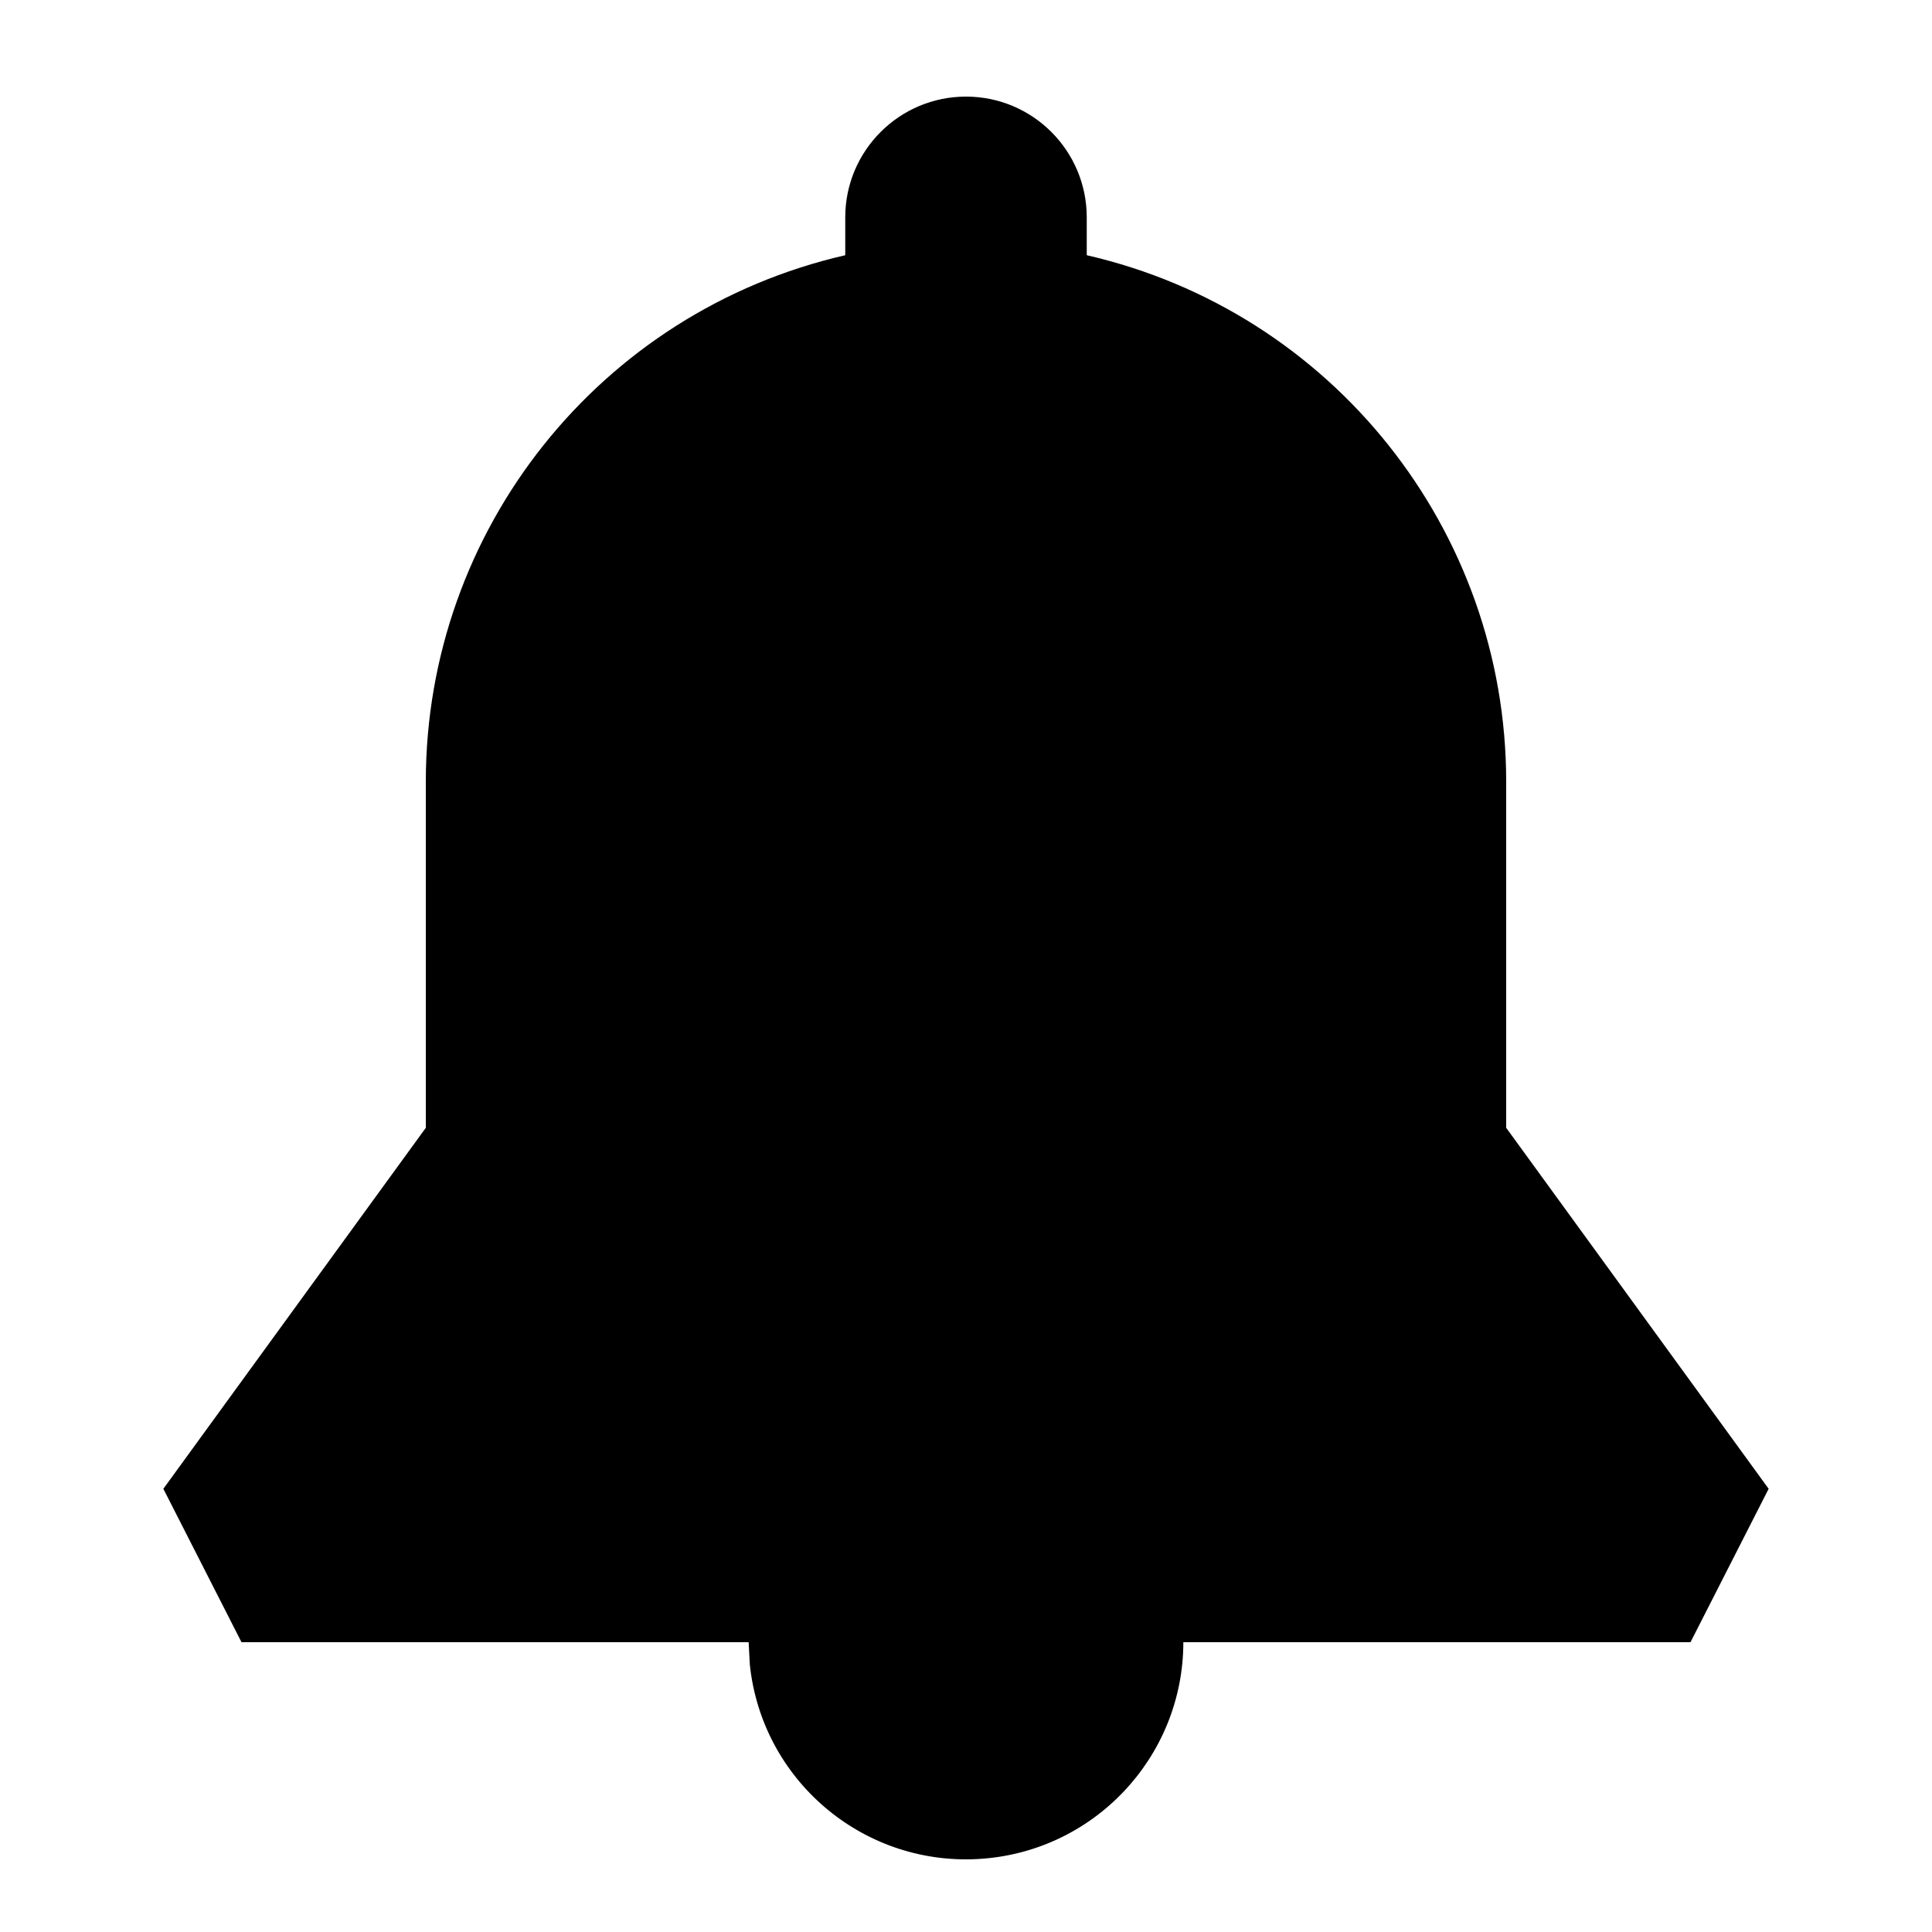
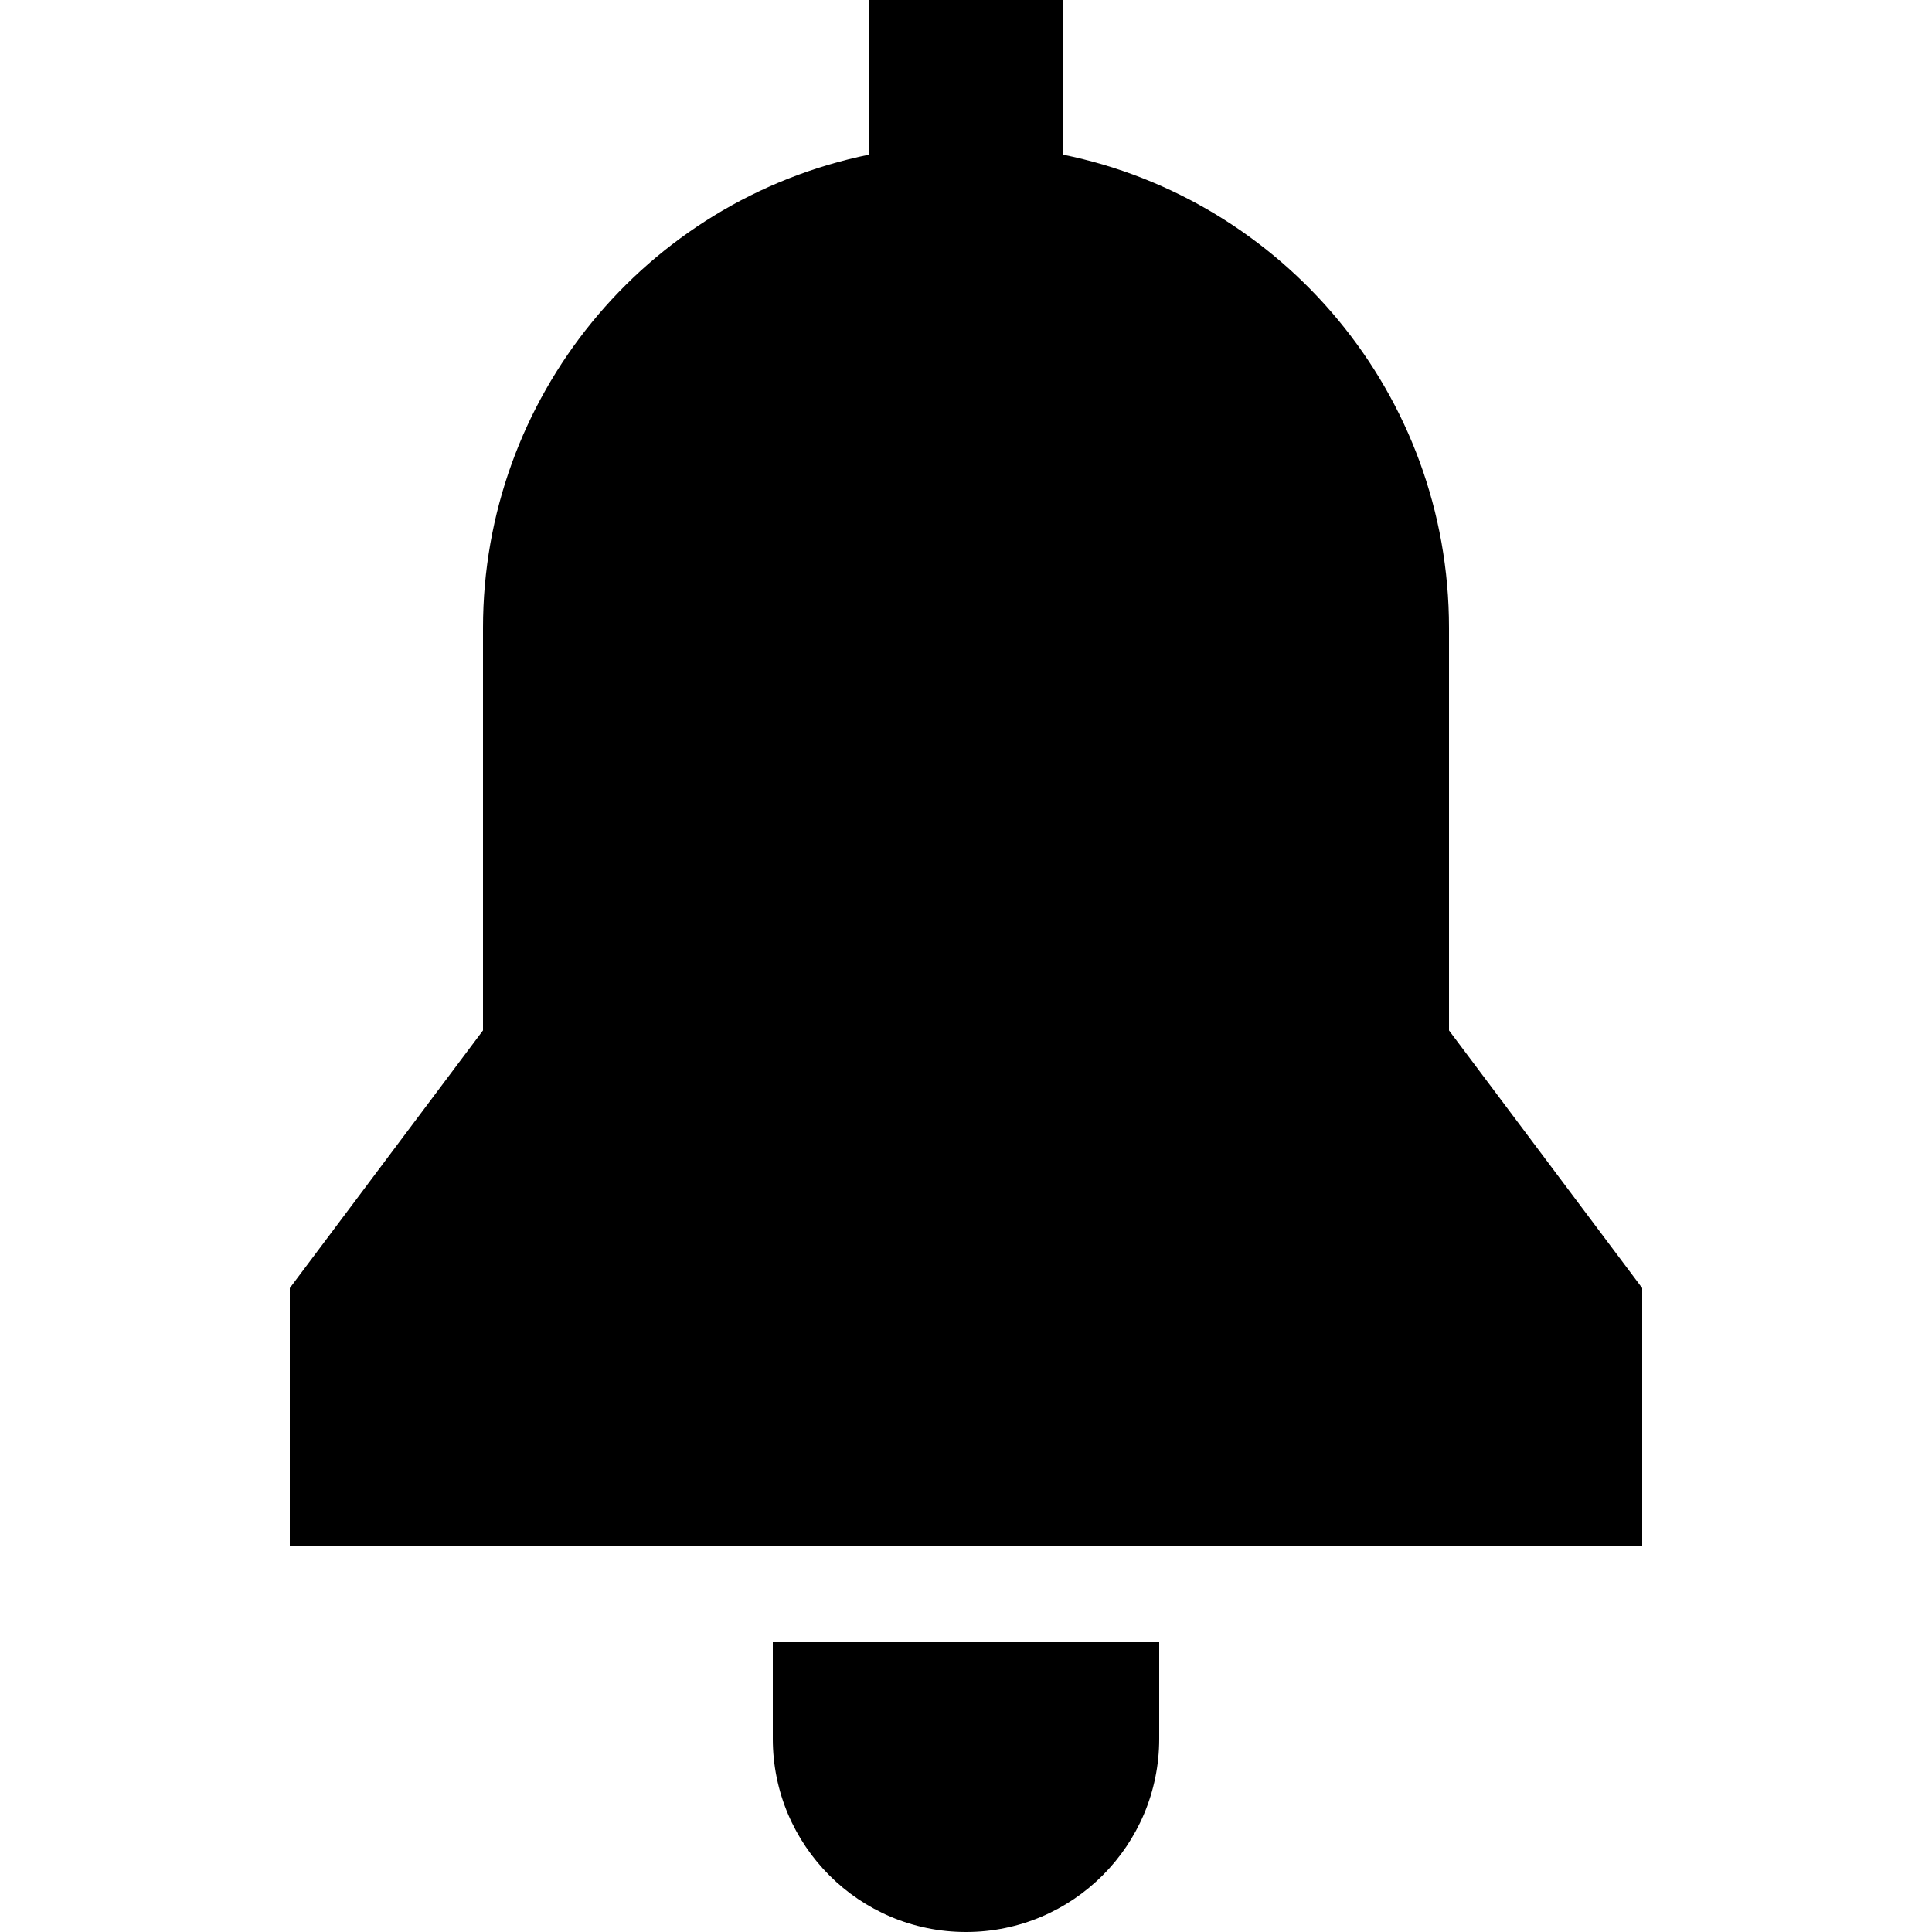
<svg xmlns="http://www.w3.org/2000/svg" width="20" height="20" viewBox="0 0 20 20">
-   <path d="M10 1c.69 0 1.25.56 1.25 1.25v.392a5.593 5.593 0 0 1 4.342 5.45v3.583l2.717 3.737L17.5 17h-5.25a2.25 2.25 0 0 1-4.488.23L7.75 17H2.5l-.809-1.588 2.717-3.737V8.092a5.593 5.593 0 0 1 4.342-5.45V2.25C8.75 1.56 9.31 1 10 1Z" />
+   <path d="M12 18a2 2 0 1 1-4 0v-1h4zM11 1.6c2.282.463 4 2.481 4 4.9v4.167l2 2.667V16H3v-2.666l2-2.667V6.5a5 5 0 0 1 4-4.9V0h2z" />
</svg>
